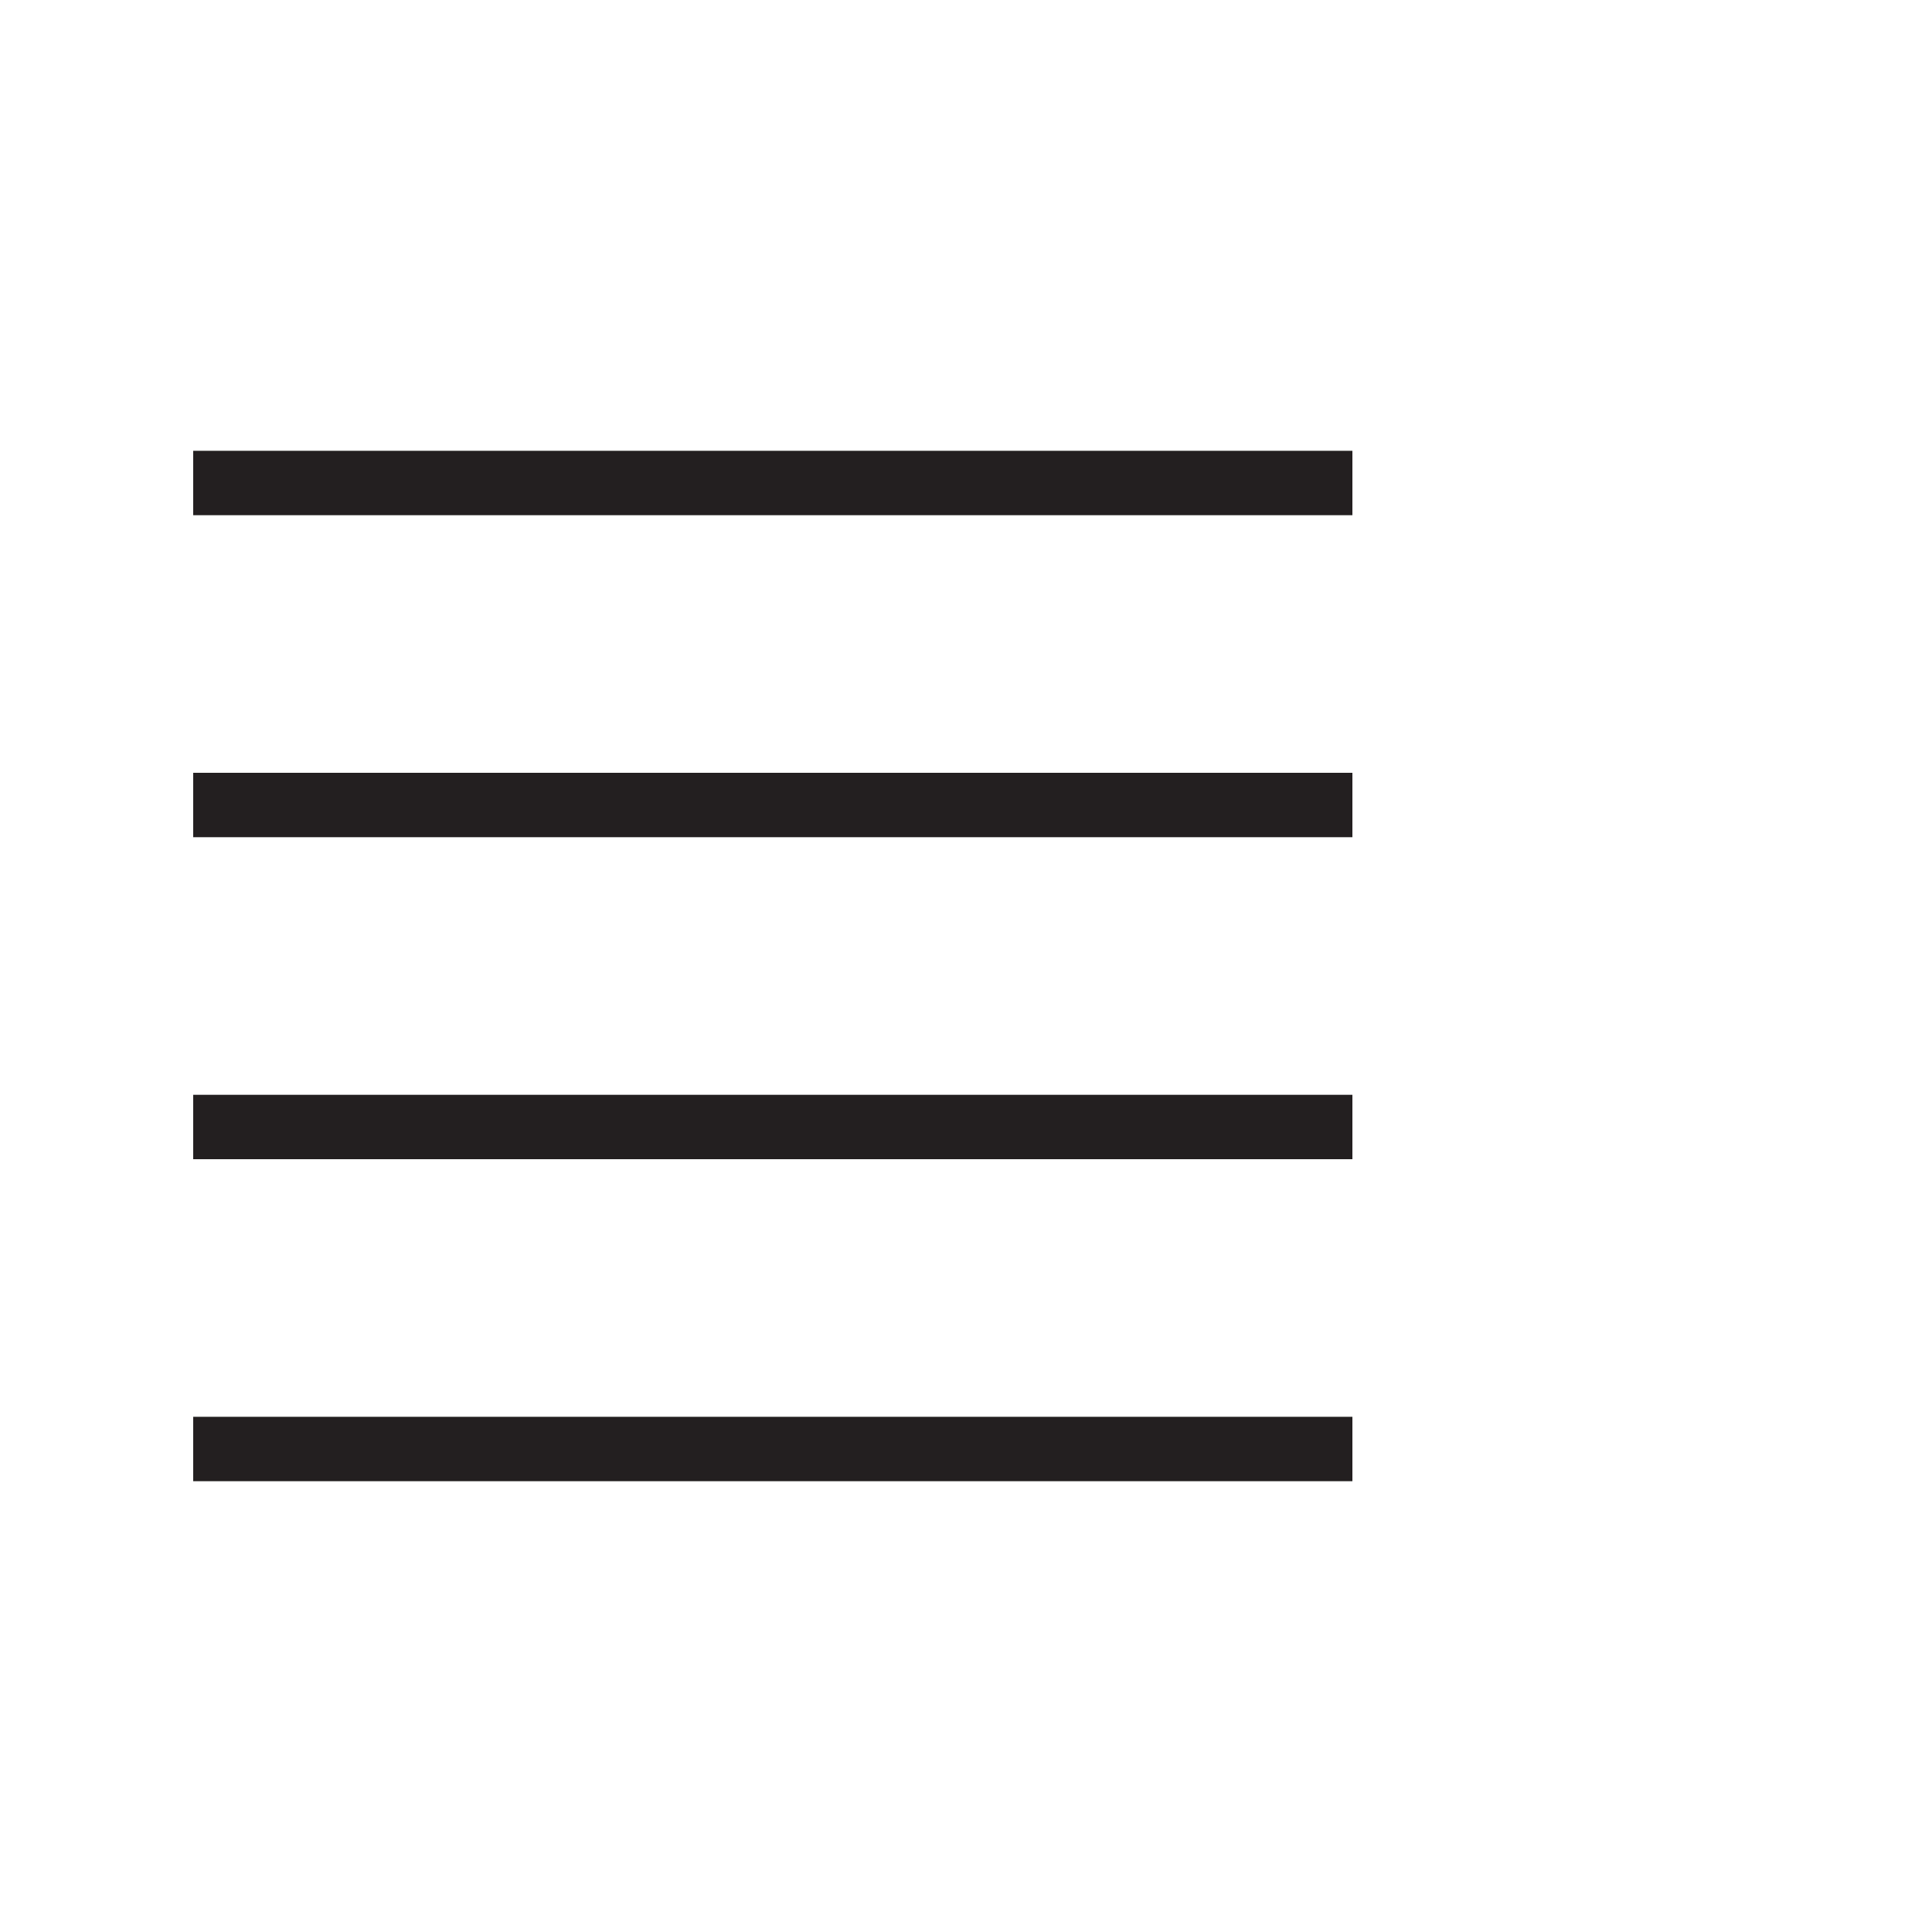
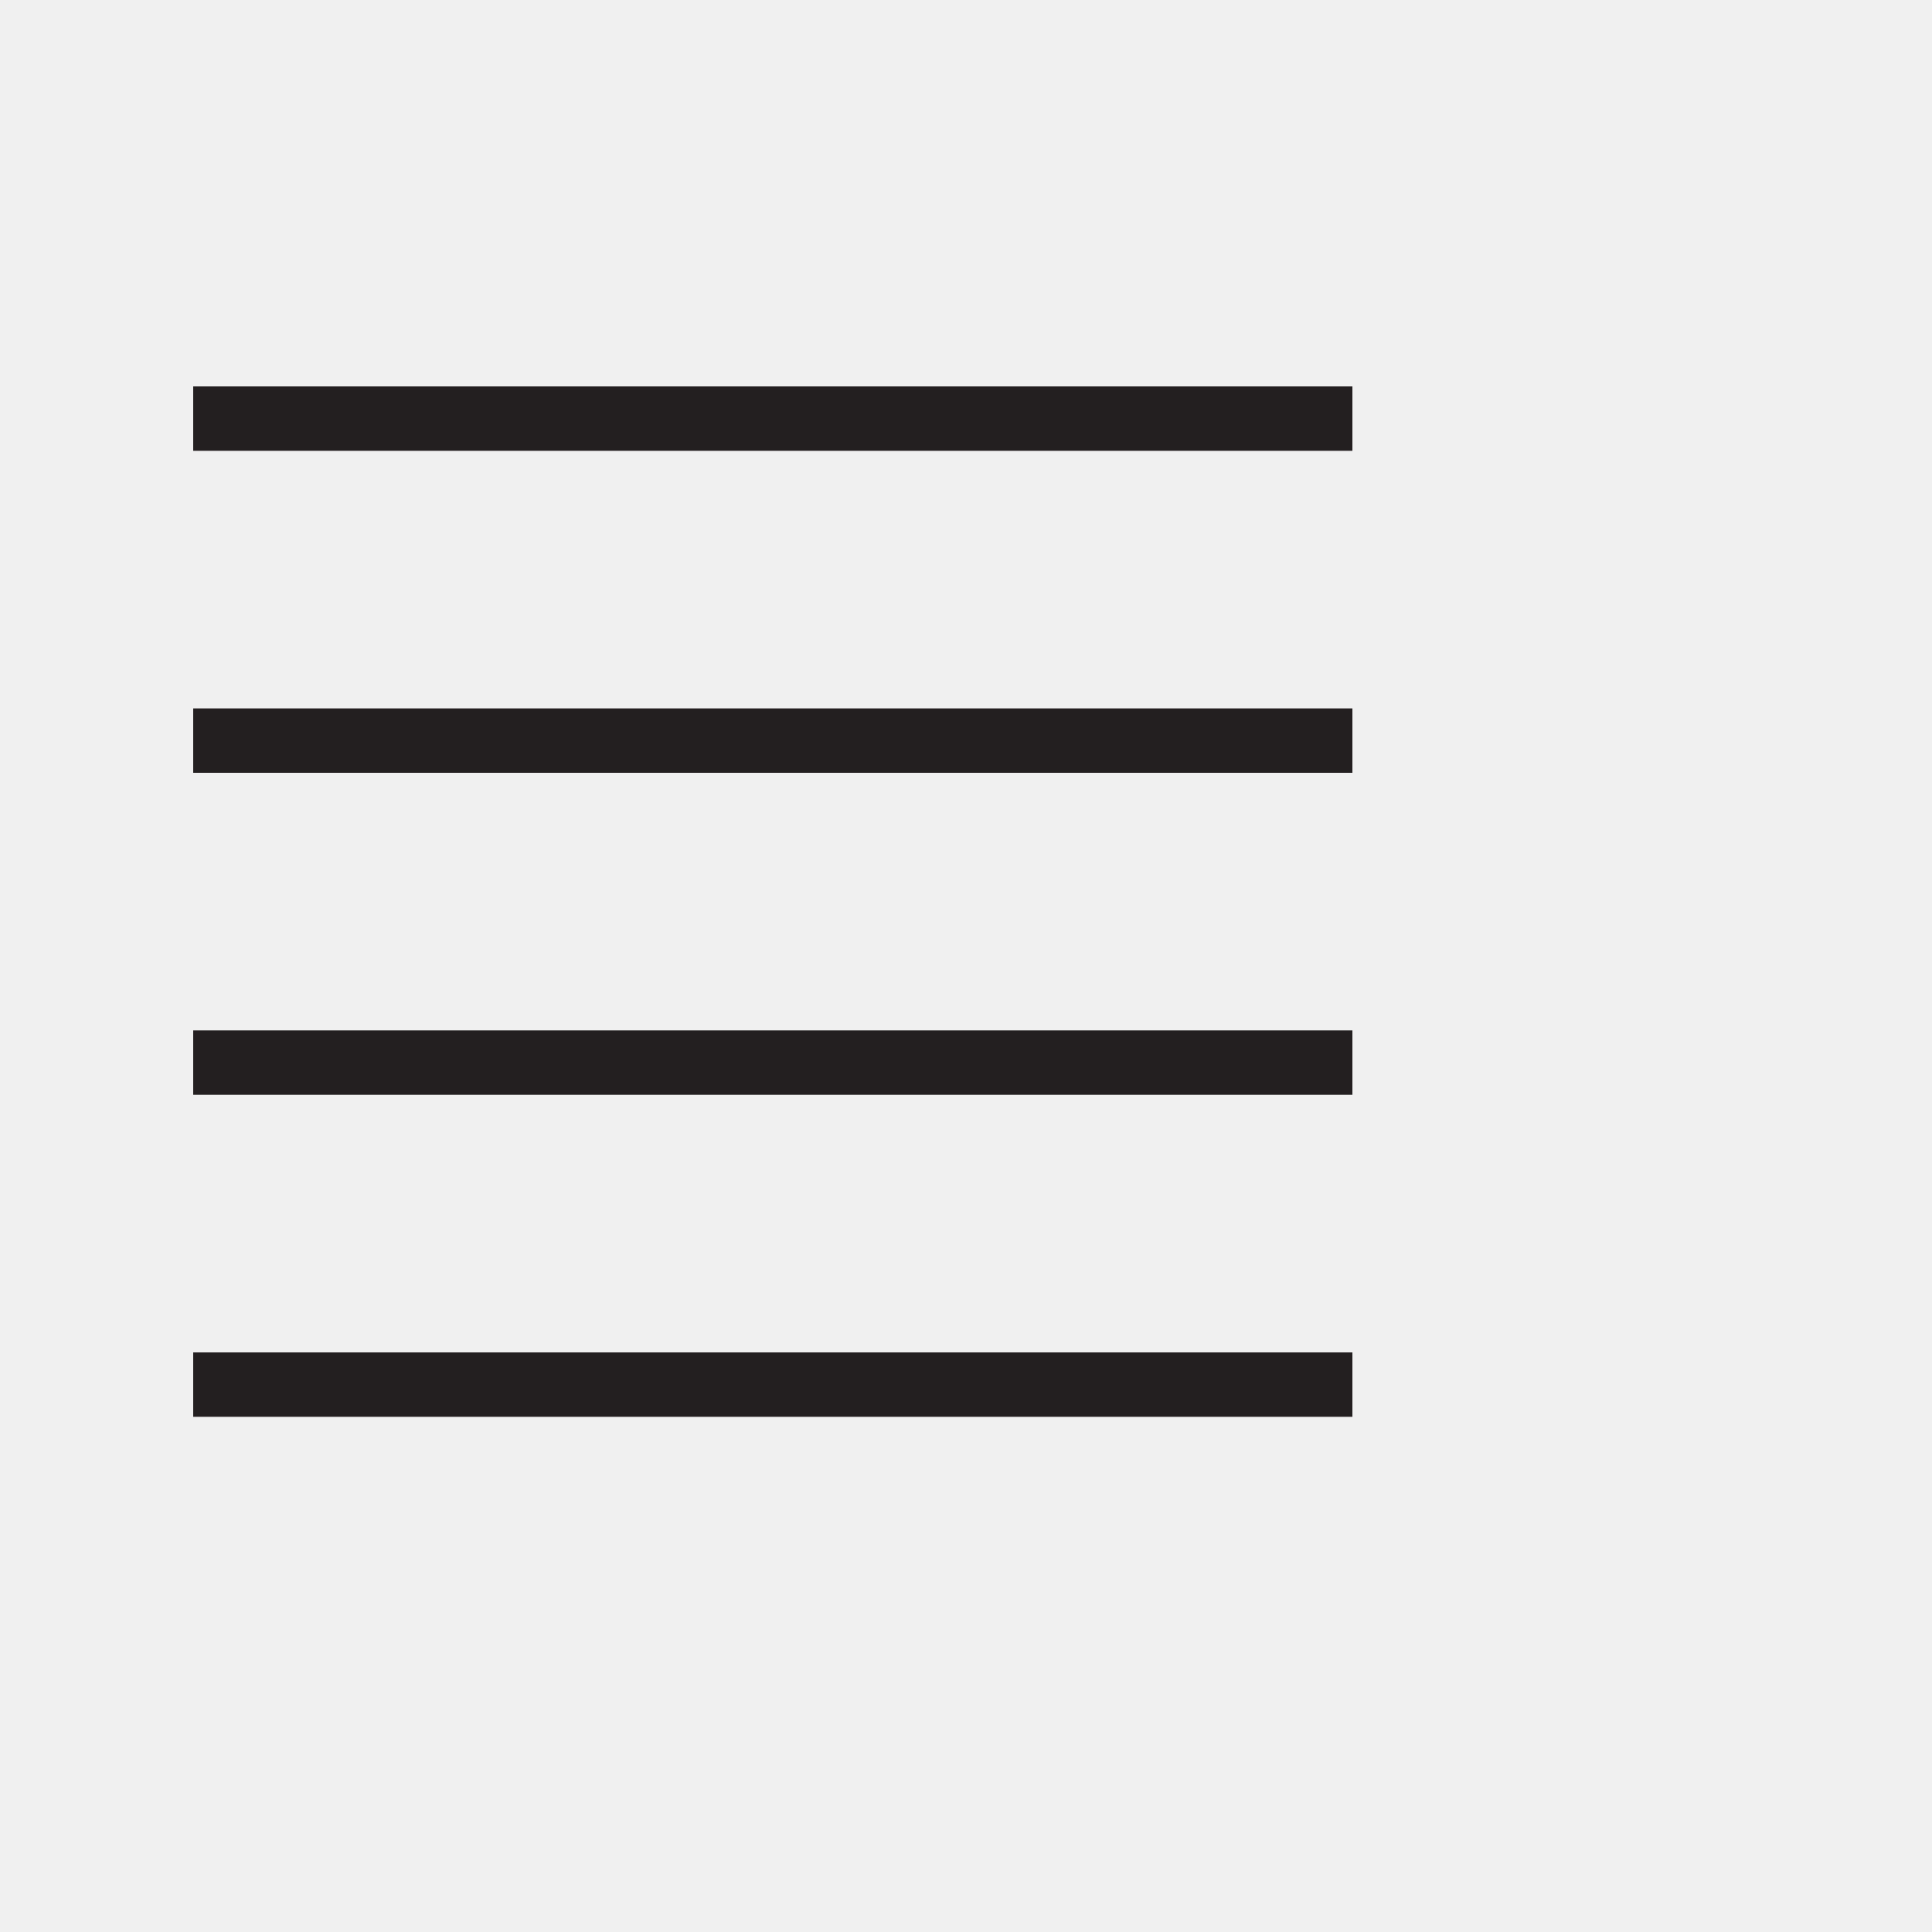
- <svg xmlns="http://www.w3.org/2000/svg" version="1.1" id="Layer_1" x="0px" y="0px" width="30px" height="30px" viewBox="0 0 30 30" enable-background="new 0 0 30 30" xml:space="preserve">
-   <rect x="-167" y="-22" fill="#FFFFFF" width="225" height="123" />
-   <line fill="none" stroke="#231F20" stroke-miterlimit="10" x1="3" y1="7.5" x2="21" y2="7.5" />
-   <line fill="none" stroke="#231F20" stroke-miterlimit="10" x1="3" y1="12.5" x2="21" y2="12.5" />
-   <line fill="none" stroke="#231F20" stroke-miterlimit="10" x1="3" y1="17.5" x2="21" y2="17.5" />
-   <line fill="none" stroke="#231F20" stroke-miterlimit="10" x1="3" y1="22.5" x2="21" y2="22.5" />
+ <svg xmlns="http://www.w3.org/2000/svg" version="1.1" x="0px" y="0px" width="30px" height="30px" viewBox="0 0 30 30" enable-background="new 0 0 30 30" xml:space="preserve">
+   <g id="Layer_1">
+     <line fill="none" stroke="#231F20" stroke-miterlimit="10" x1="3" y1="6.5" x2="21" y2="6.5" />
+     <line fill="none" stroke="#231F20" stroke-miterlimit="10" x1="3" y1="11.5" x2="21" y2="11.5" />
+     <line fill="none" stroke="#231F20" stroke-miterlimit="10" x1="3" y1="16.5" x2="21" y2="16.5" />
+     <line fill="none" stroke="#231F20" stroke-miterlimit="10" x1="3" y1="21.5" x2="21" y2="21.5" />
+   </g>
+   <g id="Layer_2">
+ </g>
</svg>
